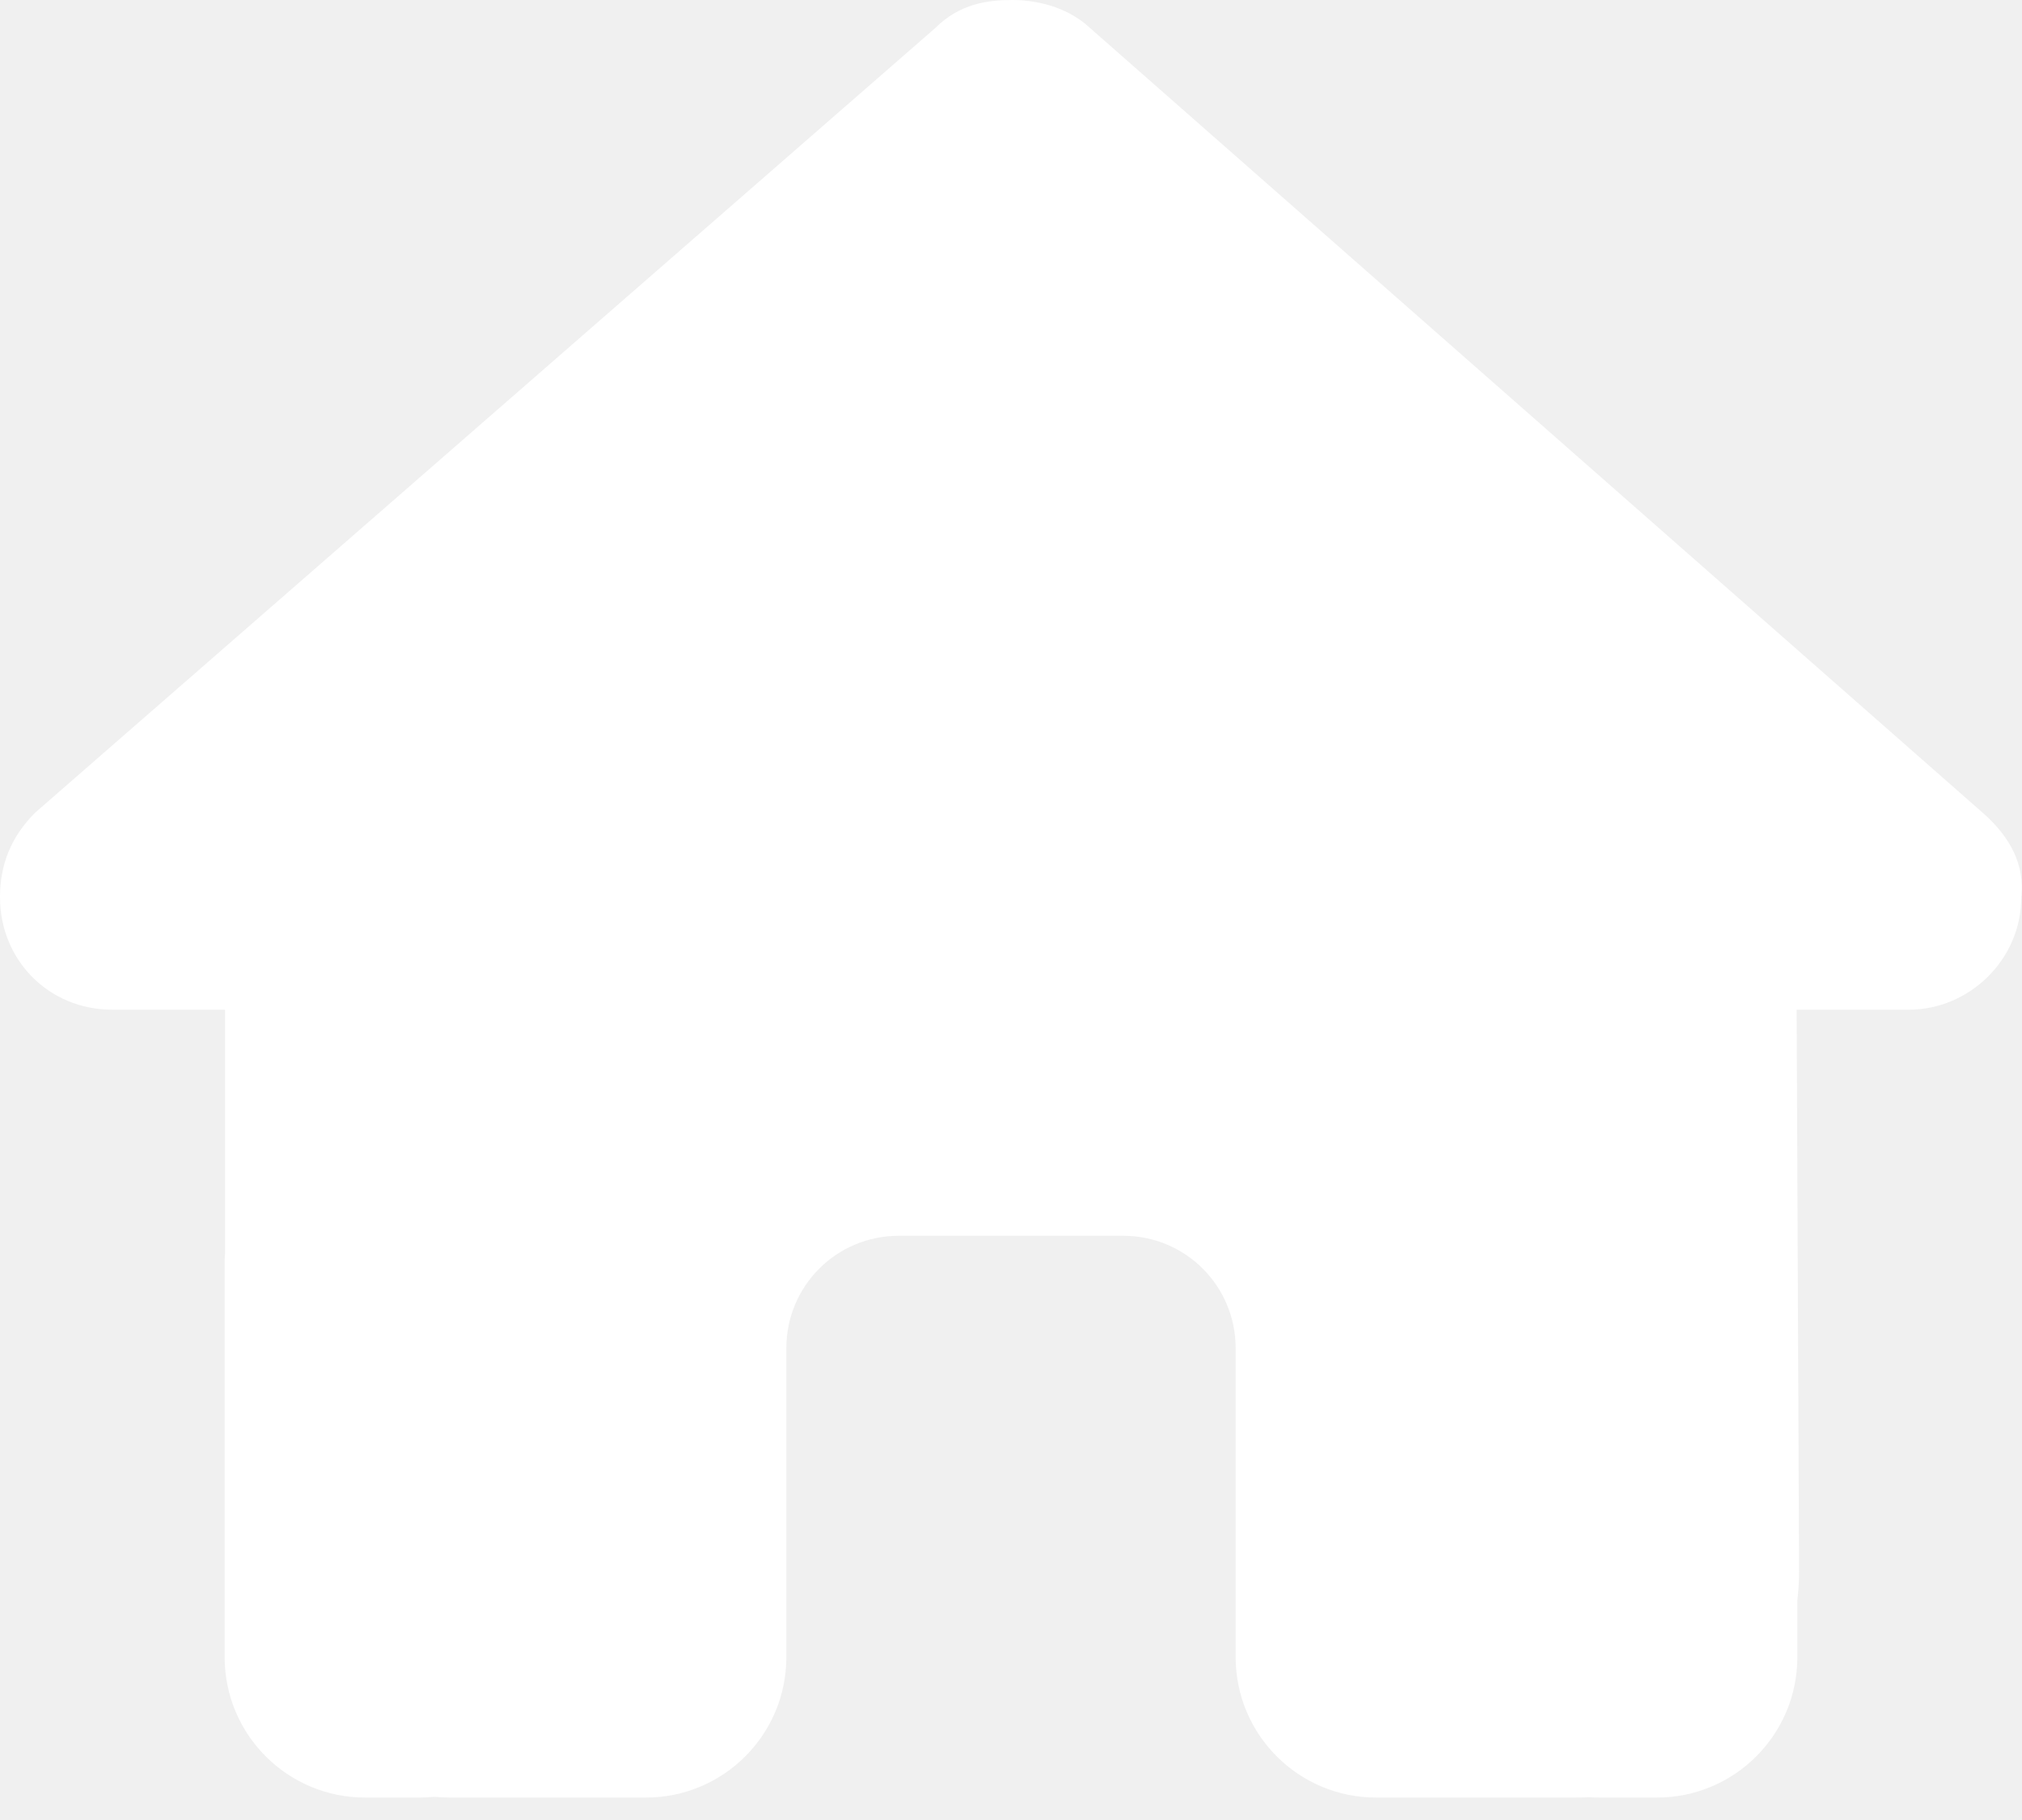
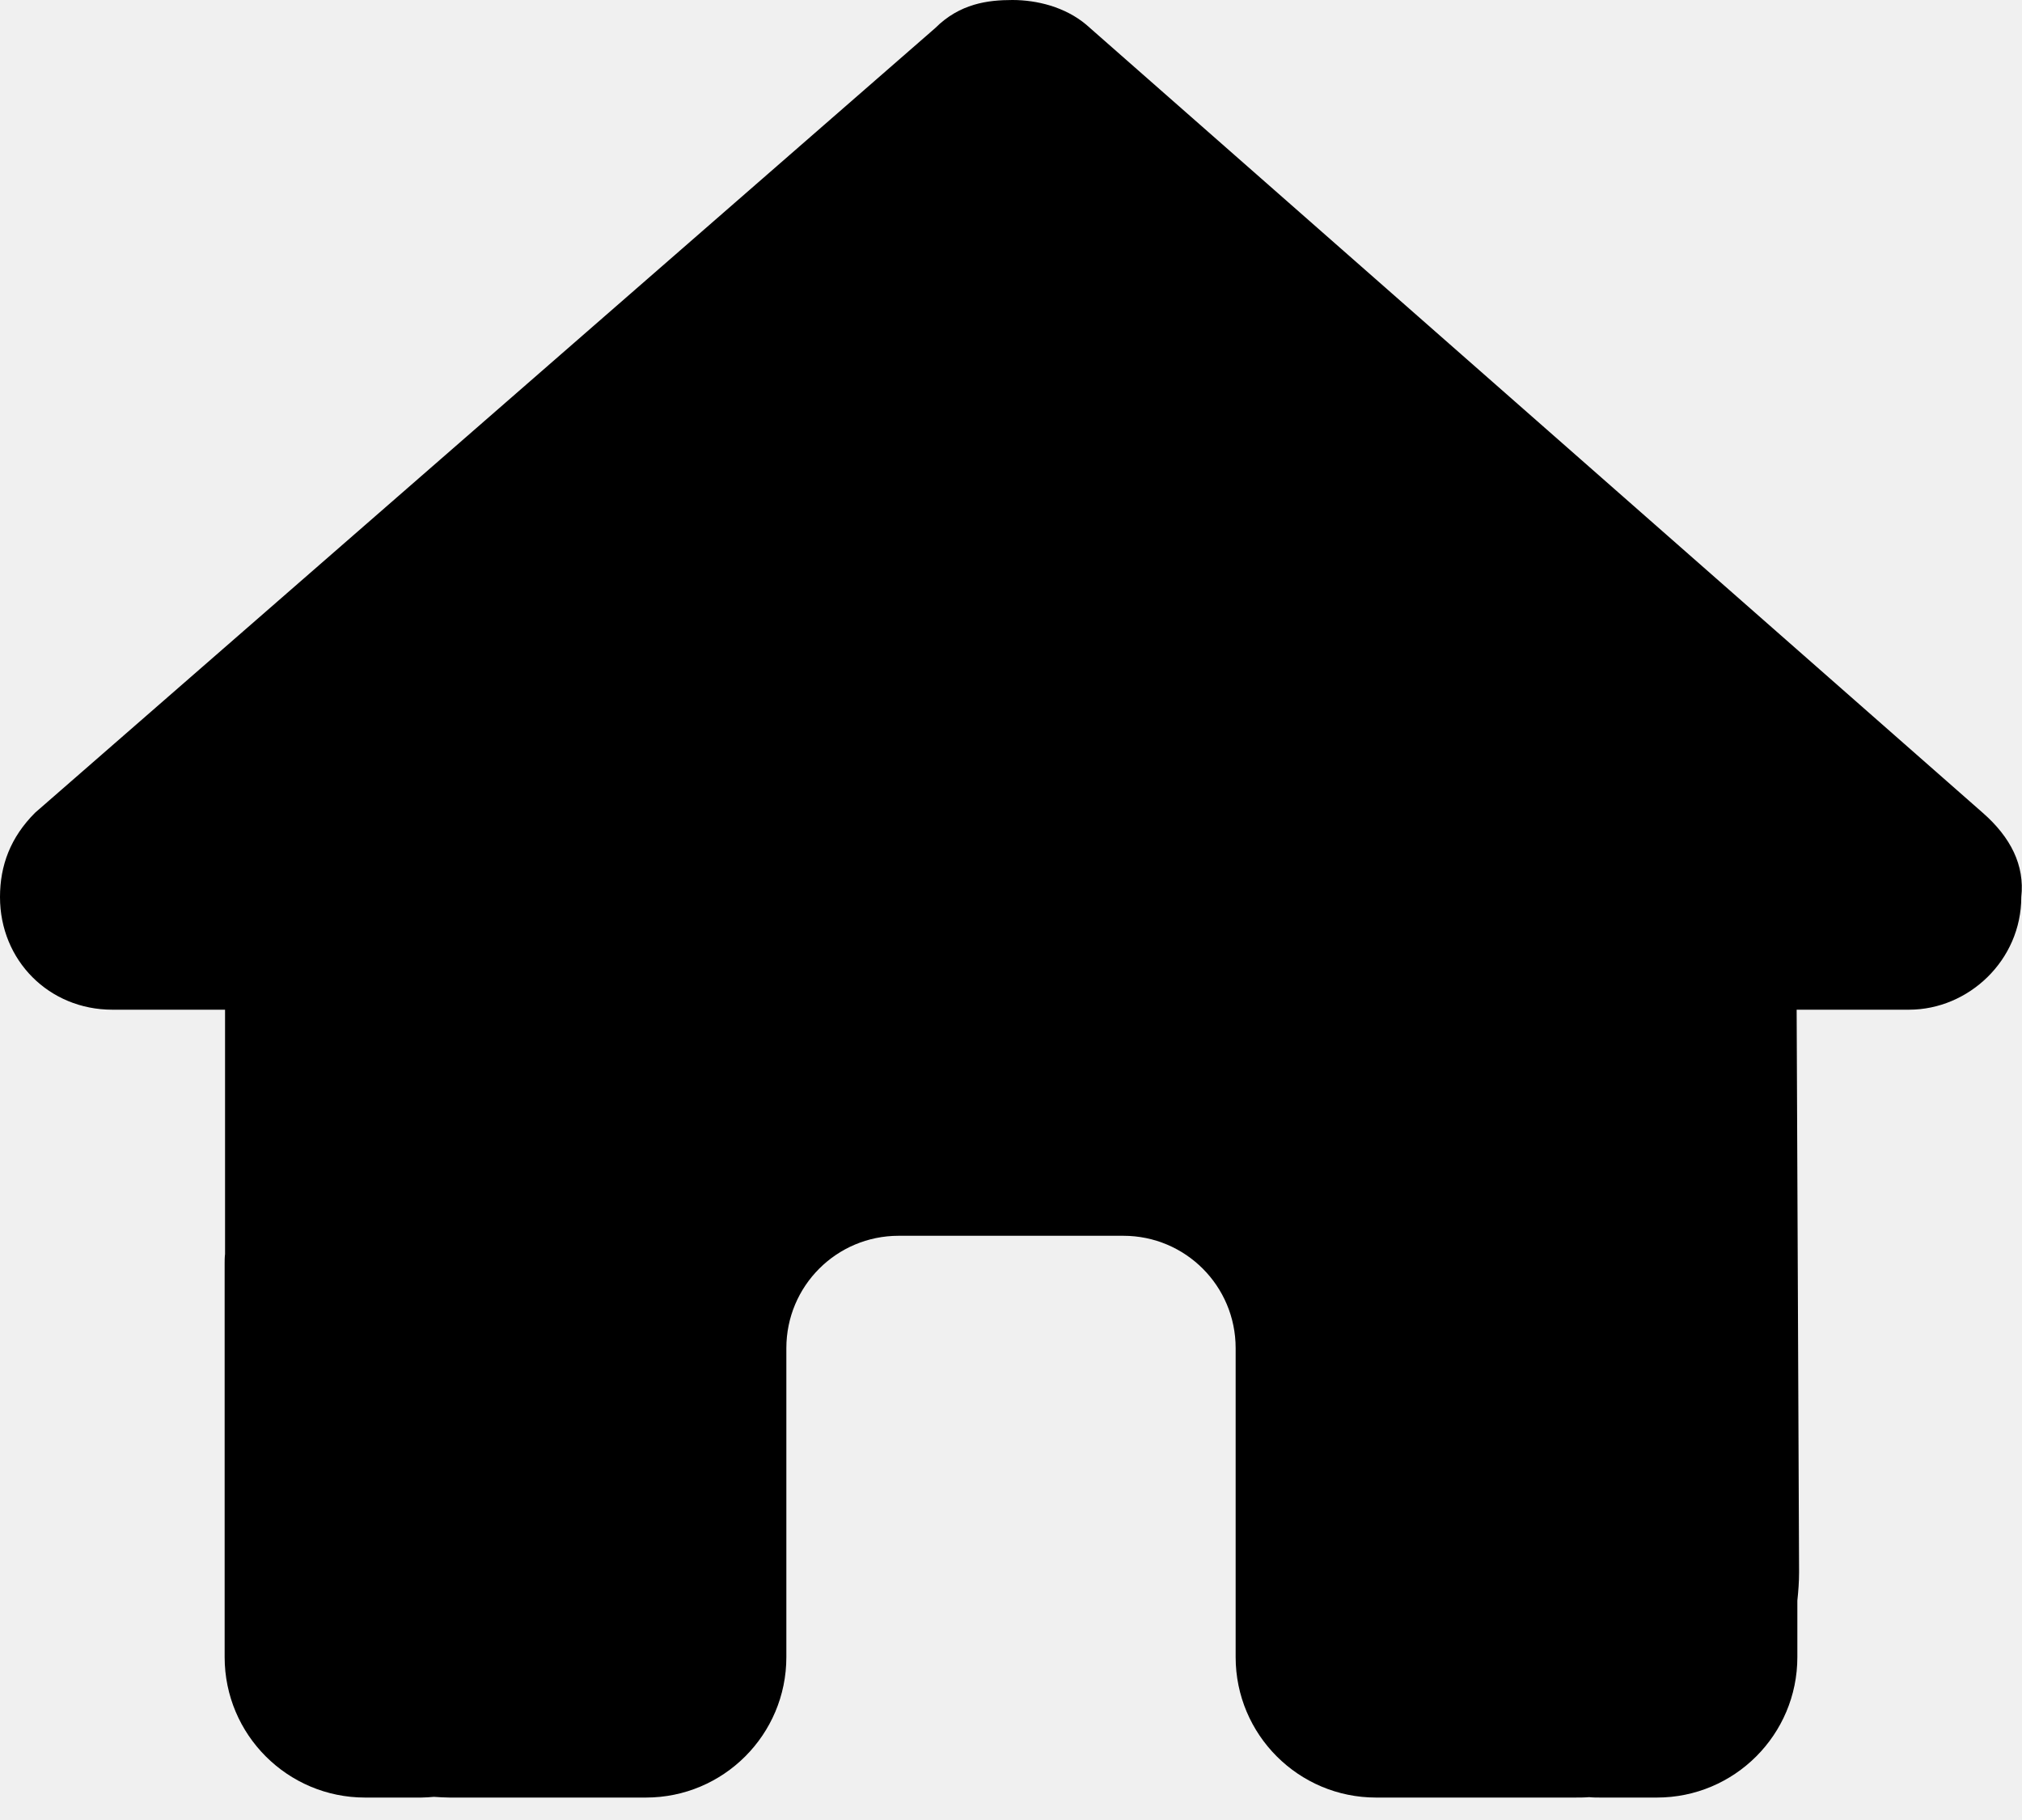
<svg xmlns="http://www.w3.org/2000/svg" width="20" height="18" viewBox="0 0 20 18" fill="none">
  <g clip-path="url(#clip0_16_2)">
-     <path d="M19.993 8.872C19.993 9.497 19.472 9.986 18.882 9.986H17.771L17.795 15.549C17.795 15.642 17.788 15.736 17.778 15.83V16.389C17.778 17.156 17.156 17.778 16.389 17.778H15.833C15.795 17.778 15.757 17.778 15.719 17.774C15.67 17.778 15.621 17.778 15.573 17.778H14.444H13.611C12.844 17.778 12.222 17.156 12.222 16.389V15.556V13.333C12.222 12.719 11.726 12.222 11.111 12.222H8.889C8.274 12.222 7.778 12.719 7.778 13.333V15.556V16.389C7.778 17.156 7.156 17.778 6.389 17.778H5.556H4.448C4.396 17.778 4.344 17.774 4.292 17.771C4.25 17.774 4.208 17.778 4.167 17.778H3.611C2.844 17.778 2.222 17.156 2.222 16.389V12.5C2.222 12.469 2.222 12.434 2.226 12.403V9.986H1.111C0.486 9.986 0 9.5 0 8.872C0 8.559 0.104 8.281 0.347 8.038L9.25 0.278C9.493 0.035 9.771 0 10.014 0C10.257 0 10.535 0.069 10.743 0.243L19.611 8.038C19.889 8.281 20.028 8.559 19.993 8.872Z" fill="white" />
+     <path d="M19.993 8.872C19.993 9.497 19.472 9.986 18.882 9.986H17.771L17.795 15.549C17.795 15.642 17.788 15.736 17.778 15.83V16.389C17.778 17.156 17.156 17.778 16.389 17.778H15.833C15.795 17.778 15.757 17.778 15.719 17.774C15.67 17.778 15.621 17.778 15.573 17.778H14.444H13.611C12.844 17.778 12.222 17.156 12.222 16.389V15.556V13.333C12.222 12.719 11.726 12.222 11.111 12.222H8.889C8.274 12.222 7.778 12.719 7.778 13.333V15.556V16.389C7.778 17.156 7.156 17.778 6.389 17.778H5.556H4.448C4.396 17.778 4.344 17.774 4.292 17.771C4.25 17.774 4.208 17.778 4.167 17.778H3.611C2.844 17.778 2.222 17.156 2.222 16.389V12.5C2.222 12.469 2.222 12.434 2.226 12.403V9.986H1.111C0.486 9.986 0 9.5 0 8.872C0 8.559 0.104 8.281 0.347 8.038L9.25 0.278C9.493 0.035 9.771 0 10.014 0C10.257 0 10.535 0.069 10.743 0.243L19.611 8.038C19.889 8.281 20.028 8.559 19.993 8.872Z" fill="black" />
  </g>
  <defs>
    <clipPath id="clip0_16_2">
      <rect width="20" height="17.778" fill="white" />
    </clipPath>
  </defs>
</svg>
